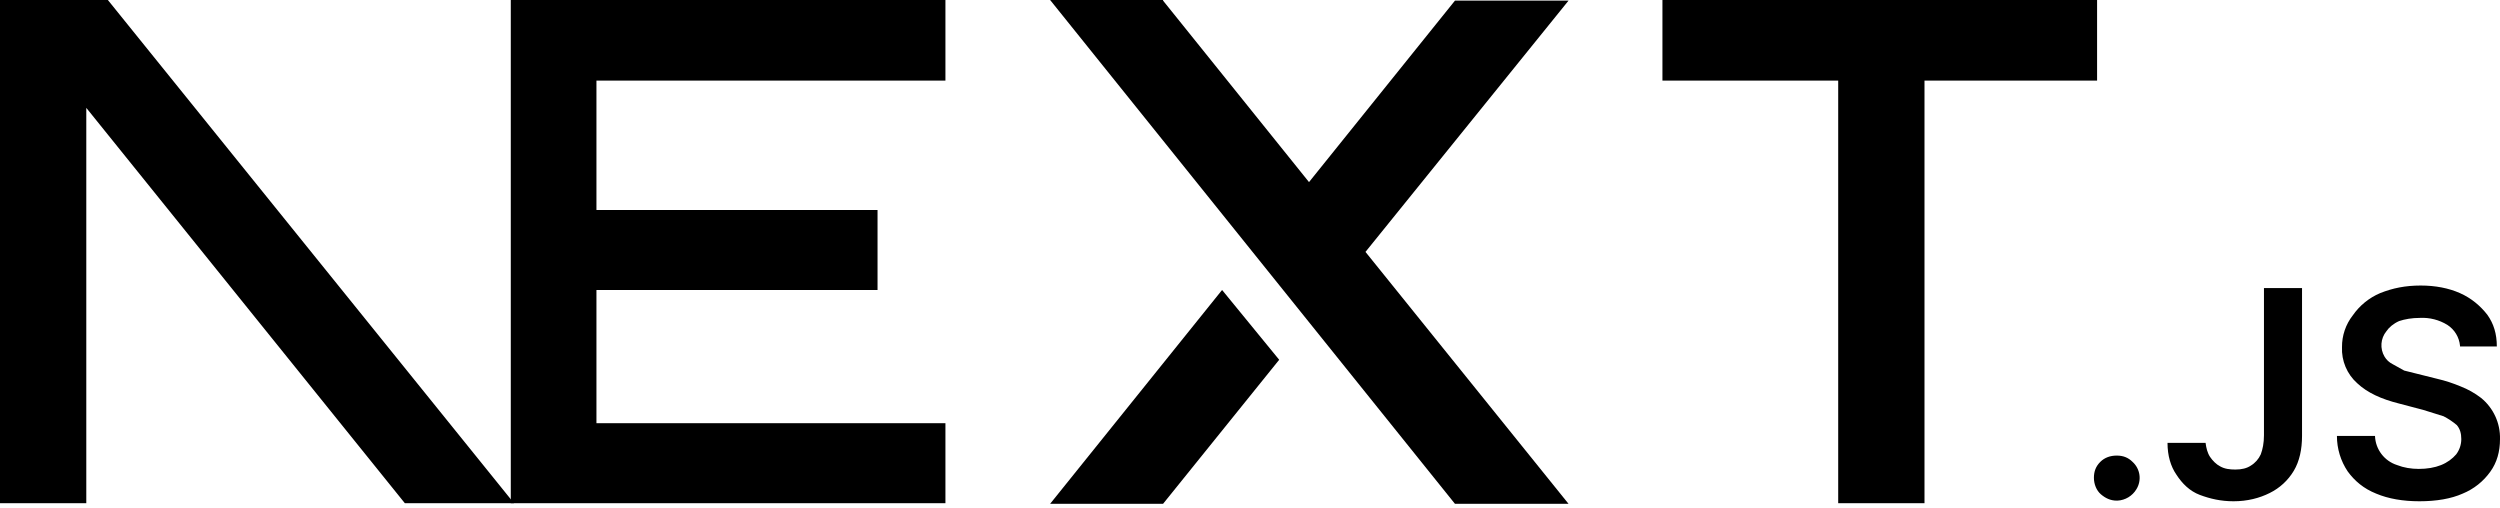
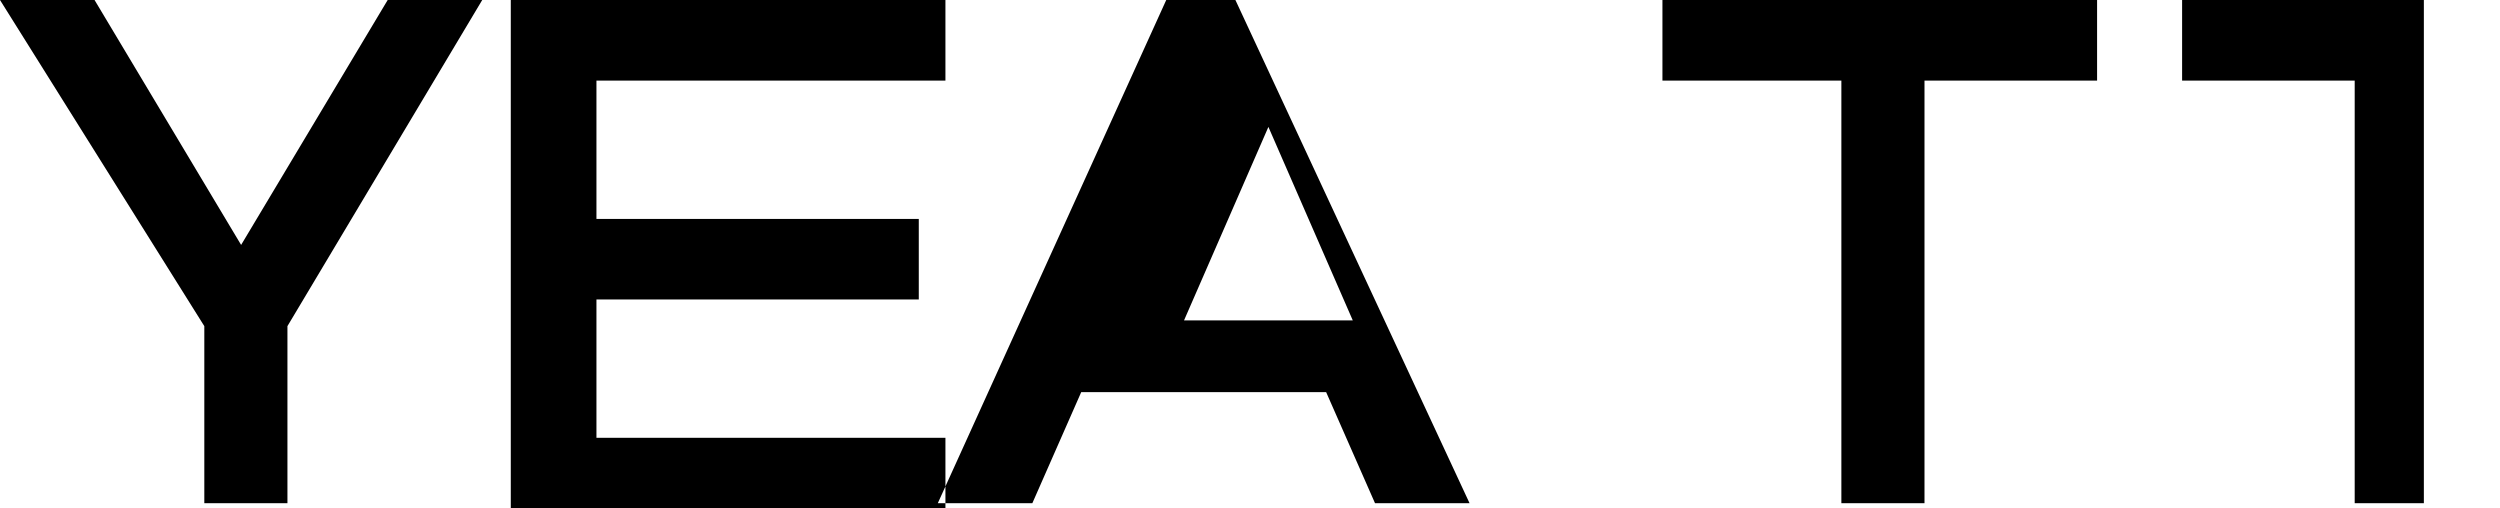
<svg xmlns="http://www.w3.org/2000/svg" fill="none" viewBox="0 0 394 80">
-   <path fill="#000" d="M262 0h68.5v12.7h-27.2v66.6h-13.6V12.7H262V0ZM149 0v12.7H94v20.4h44.3v12.6H94v21h55v12.6H80.5V0h68.7zm34.3 0h-17.8l63.8 79.4h17.9l-32-39.7 32-39.6h-17.9l-23 28.6-23-28.6zm18.3 56.7-9-11-27.1 33.7h17.8l18.3-22.7z" />
-   <path fill="#000" d="M81 79.3 17 0H0v79.3h13.6V17l50.2 62.3H81Zm252.6-.4c-1 0-1.8-.4-2.5-1s-1.1-1.6-1.1-2.6.3-1.8 1-2.5 1.6-1 2.6-1 1.8.3 2.5 1a3.4 3.4 0 0 1 .6 4.3 3.7 3.7 0 0 1-3 1.8zm23.2-33.5h6v23.3c0 2.1-.4 4-1.3 5.5a9.1 9.1 0 0 1-3.8 3.5c-1.6.8-3.5 1.3-5.7 1.3-2 0-3.7-.4-5.3-1s-2.8-1.8-3.7-3.2c-.9-1.3-1.4-3-1.4-5h6c.1.8.3 1.6.7 2.2s1 1.2 1.6 1.5c.7.4 1.5.5 2.4.5 1 0 1.8-.2 2.4-.6a4 4 0 0 0 1.6-1.8c.3-.8.5-1.8.5-3V45.5zm30.9 9.1a4.4 4.4 0 0 0-2-3.3 7.5 7.5 0 0 0-4.3-1.1c-1.3 0-2.4.2-3.3.5-.9.4-1.6 1-2 1.6a3.5 3.5 0 0 0-.3 4c.3.5.7.9 1.3 1.2l1.8 1 2 .5 3.2.8c1.3.3 2.5.7 3.7 1.2a13 13 0 0 1 3.2 1.8 8.1 8.1 0 0 1 3 6.5c0 2-.5 3.7-1.5 5.1a10 10 0 0 1-4.4 3.5c-1.8.8-4.1 1.2-6.8 1.2-2.6 0-4.9-.4-6.8-1.2-2-.8-3.4-2-4.5-3.5a10 10 0 0 1-1.7-5.6h6a5 5 0 0 0 3.5 4.6c1 .4 2.2.6 3.4.6 1.3 0 2.5-.2 3.5-.6 1-.4 1.8-1 2.4-1.7a4 4 0 0 0 .8-2.4c0-.9-.2-1.6-.7-2.2a11 11 0 0 0-2.1-1.4l-3.2-1-3.8-1c-2.8-.7-5-1.7-6.6-3.2a7.2 7.2 0 0 1-2.4-5.7 8 8 0 0 1 1.7-5 10 10 0 0 1 4.3-3.5c2-.8 4-1.2 6.4-1.2 2.3 0 4.4.4 6.2 1.2 1.8.8 3.2 2 4.3 3.4 1 1.4 1.5 3 1.5 5h-5.8z" />
+   <path fill="#000" d="M262 0h68.5v12.7h-27.2v66.6h-13.1V12.7H262V0ZM149 0v12.7H94v21.8H144.8v12.7H94v21.8h55v12.7H80.5V0h68.5Zm34.8 0l-36 79.3h14.9l7.7-17.5h38.6l7.7 17.5h14.9L194.7 0h-10.9Zm2.8 50.5l13.3-30.5 13.3 30.5h-26.6ZM382 1.4V79.3h-10.9V12.7h-27.2V0H382v1.4ZM0 0h14.9l23.1 38.6L61.1 0H76L45.3 51.4V79.3H32.2V51.4L0 0Z" />
</svg>
